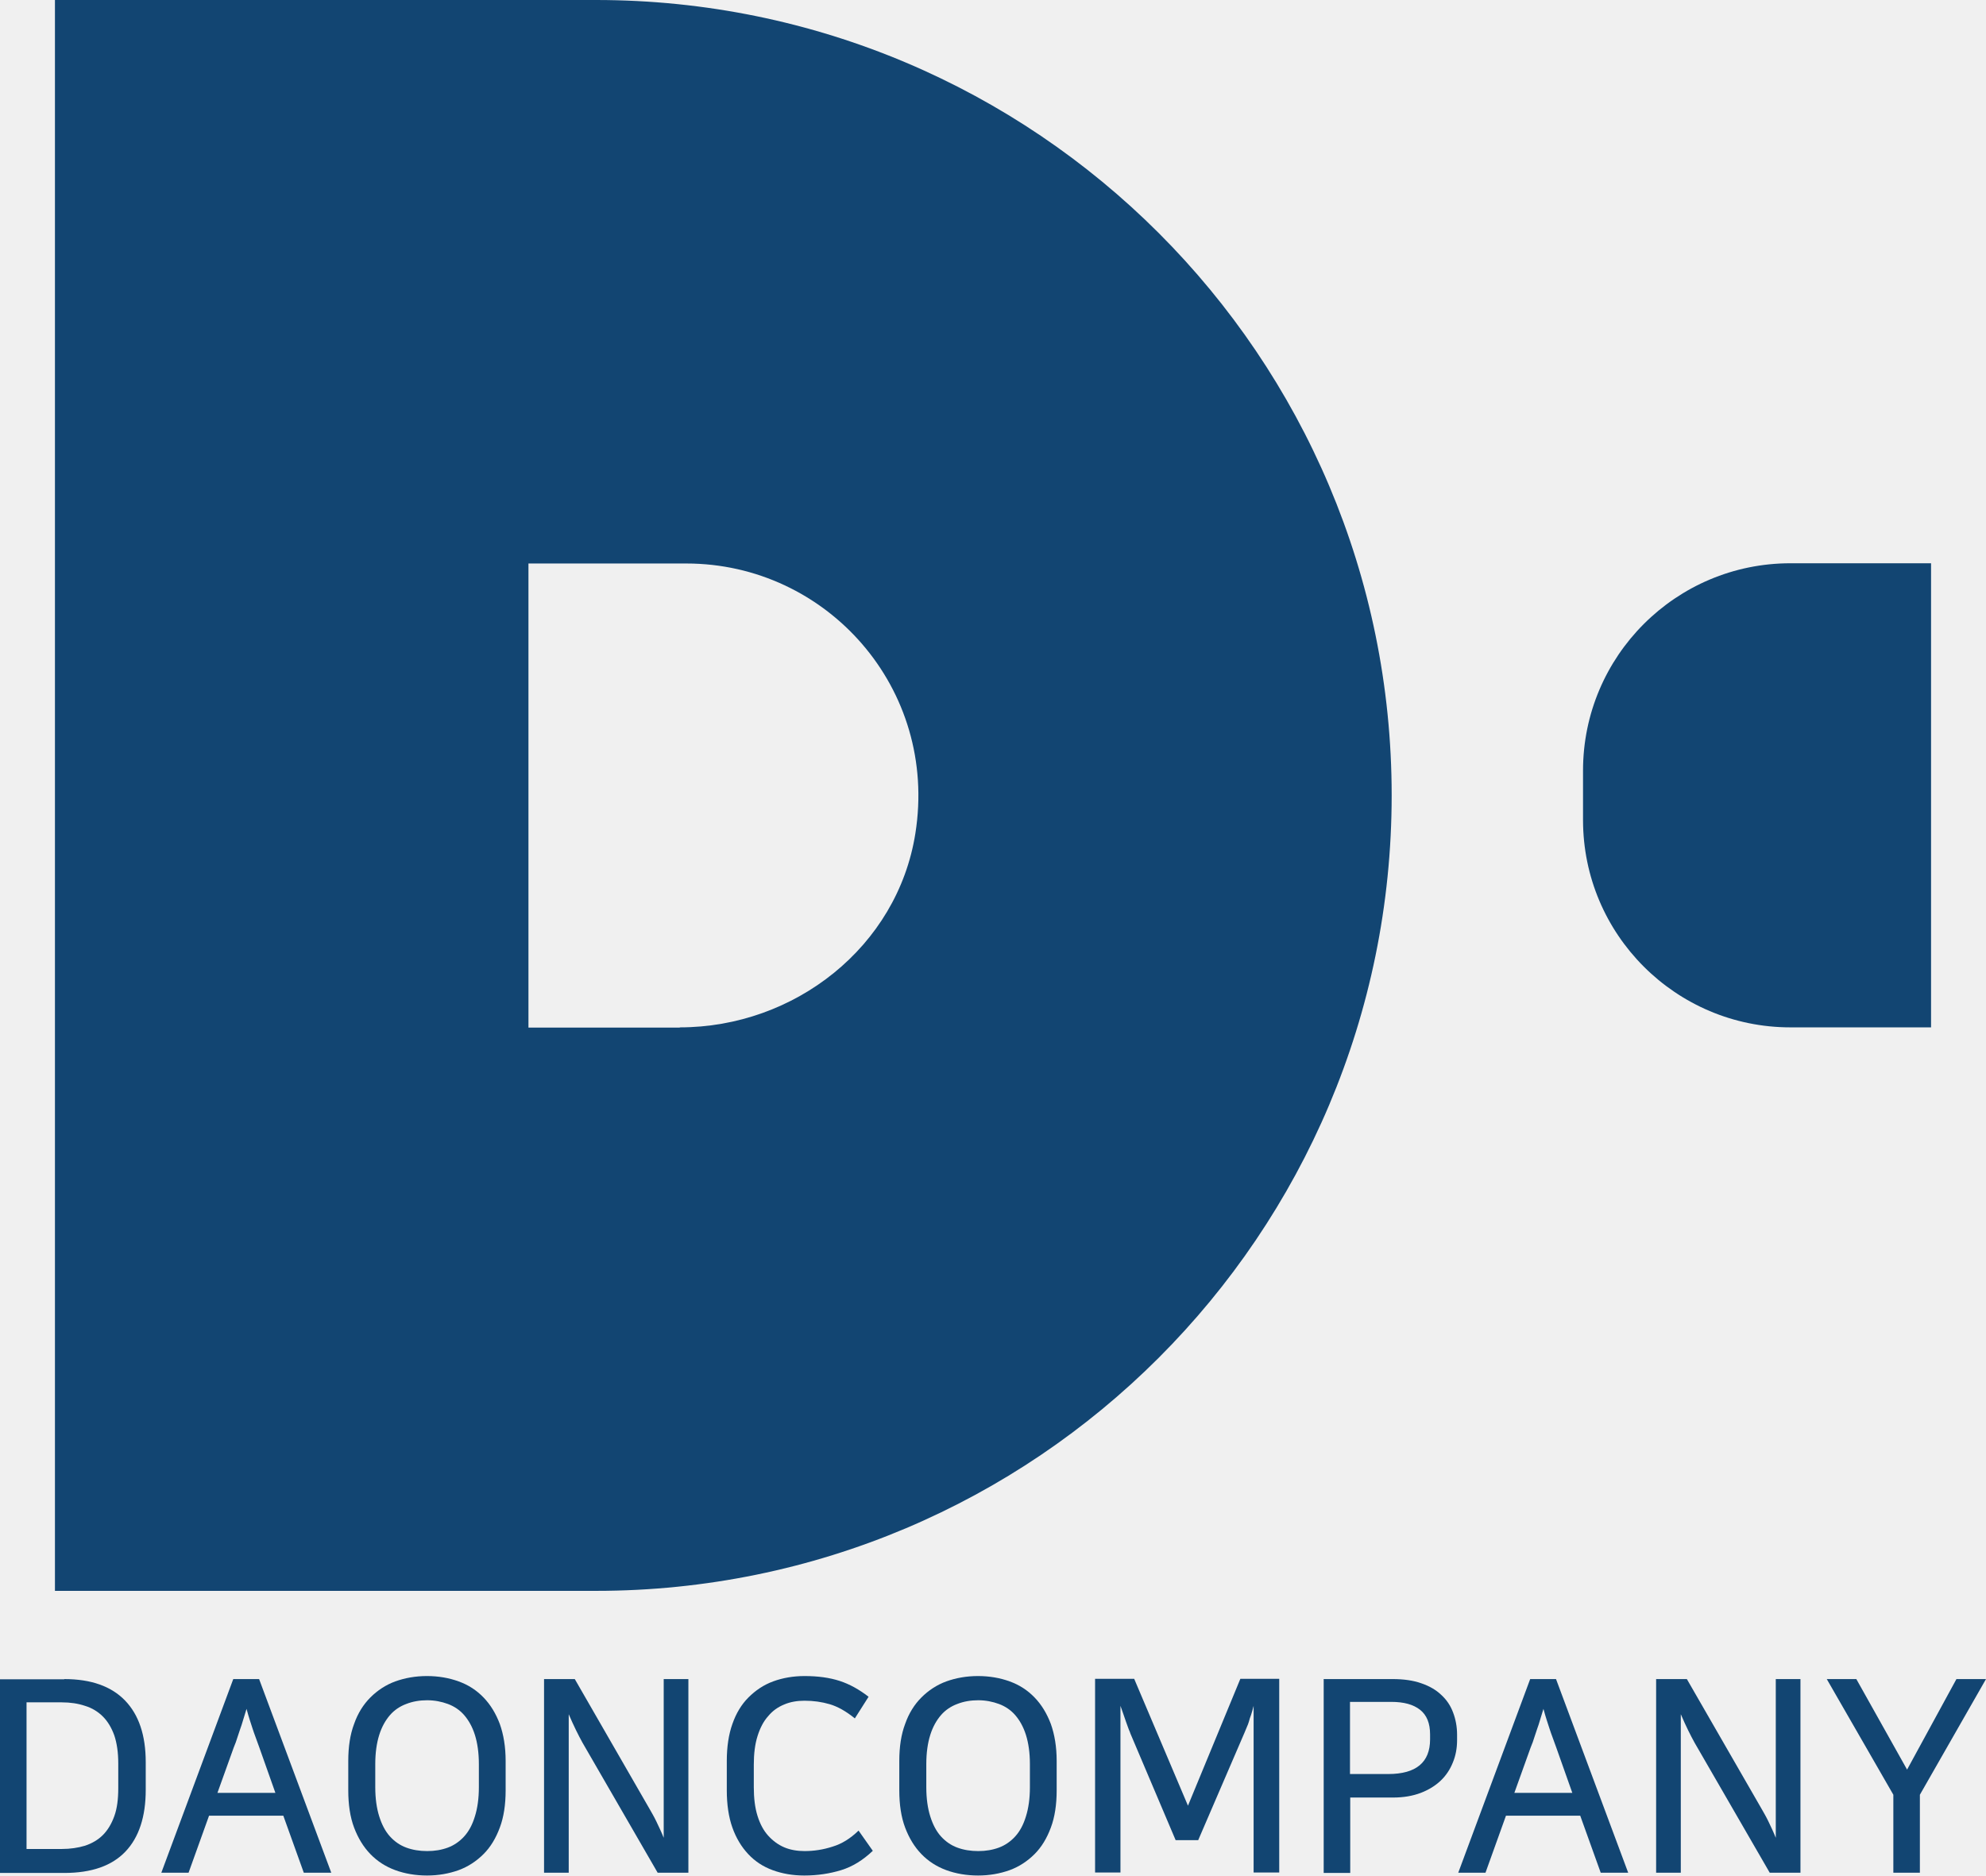
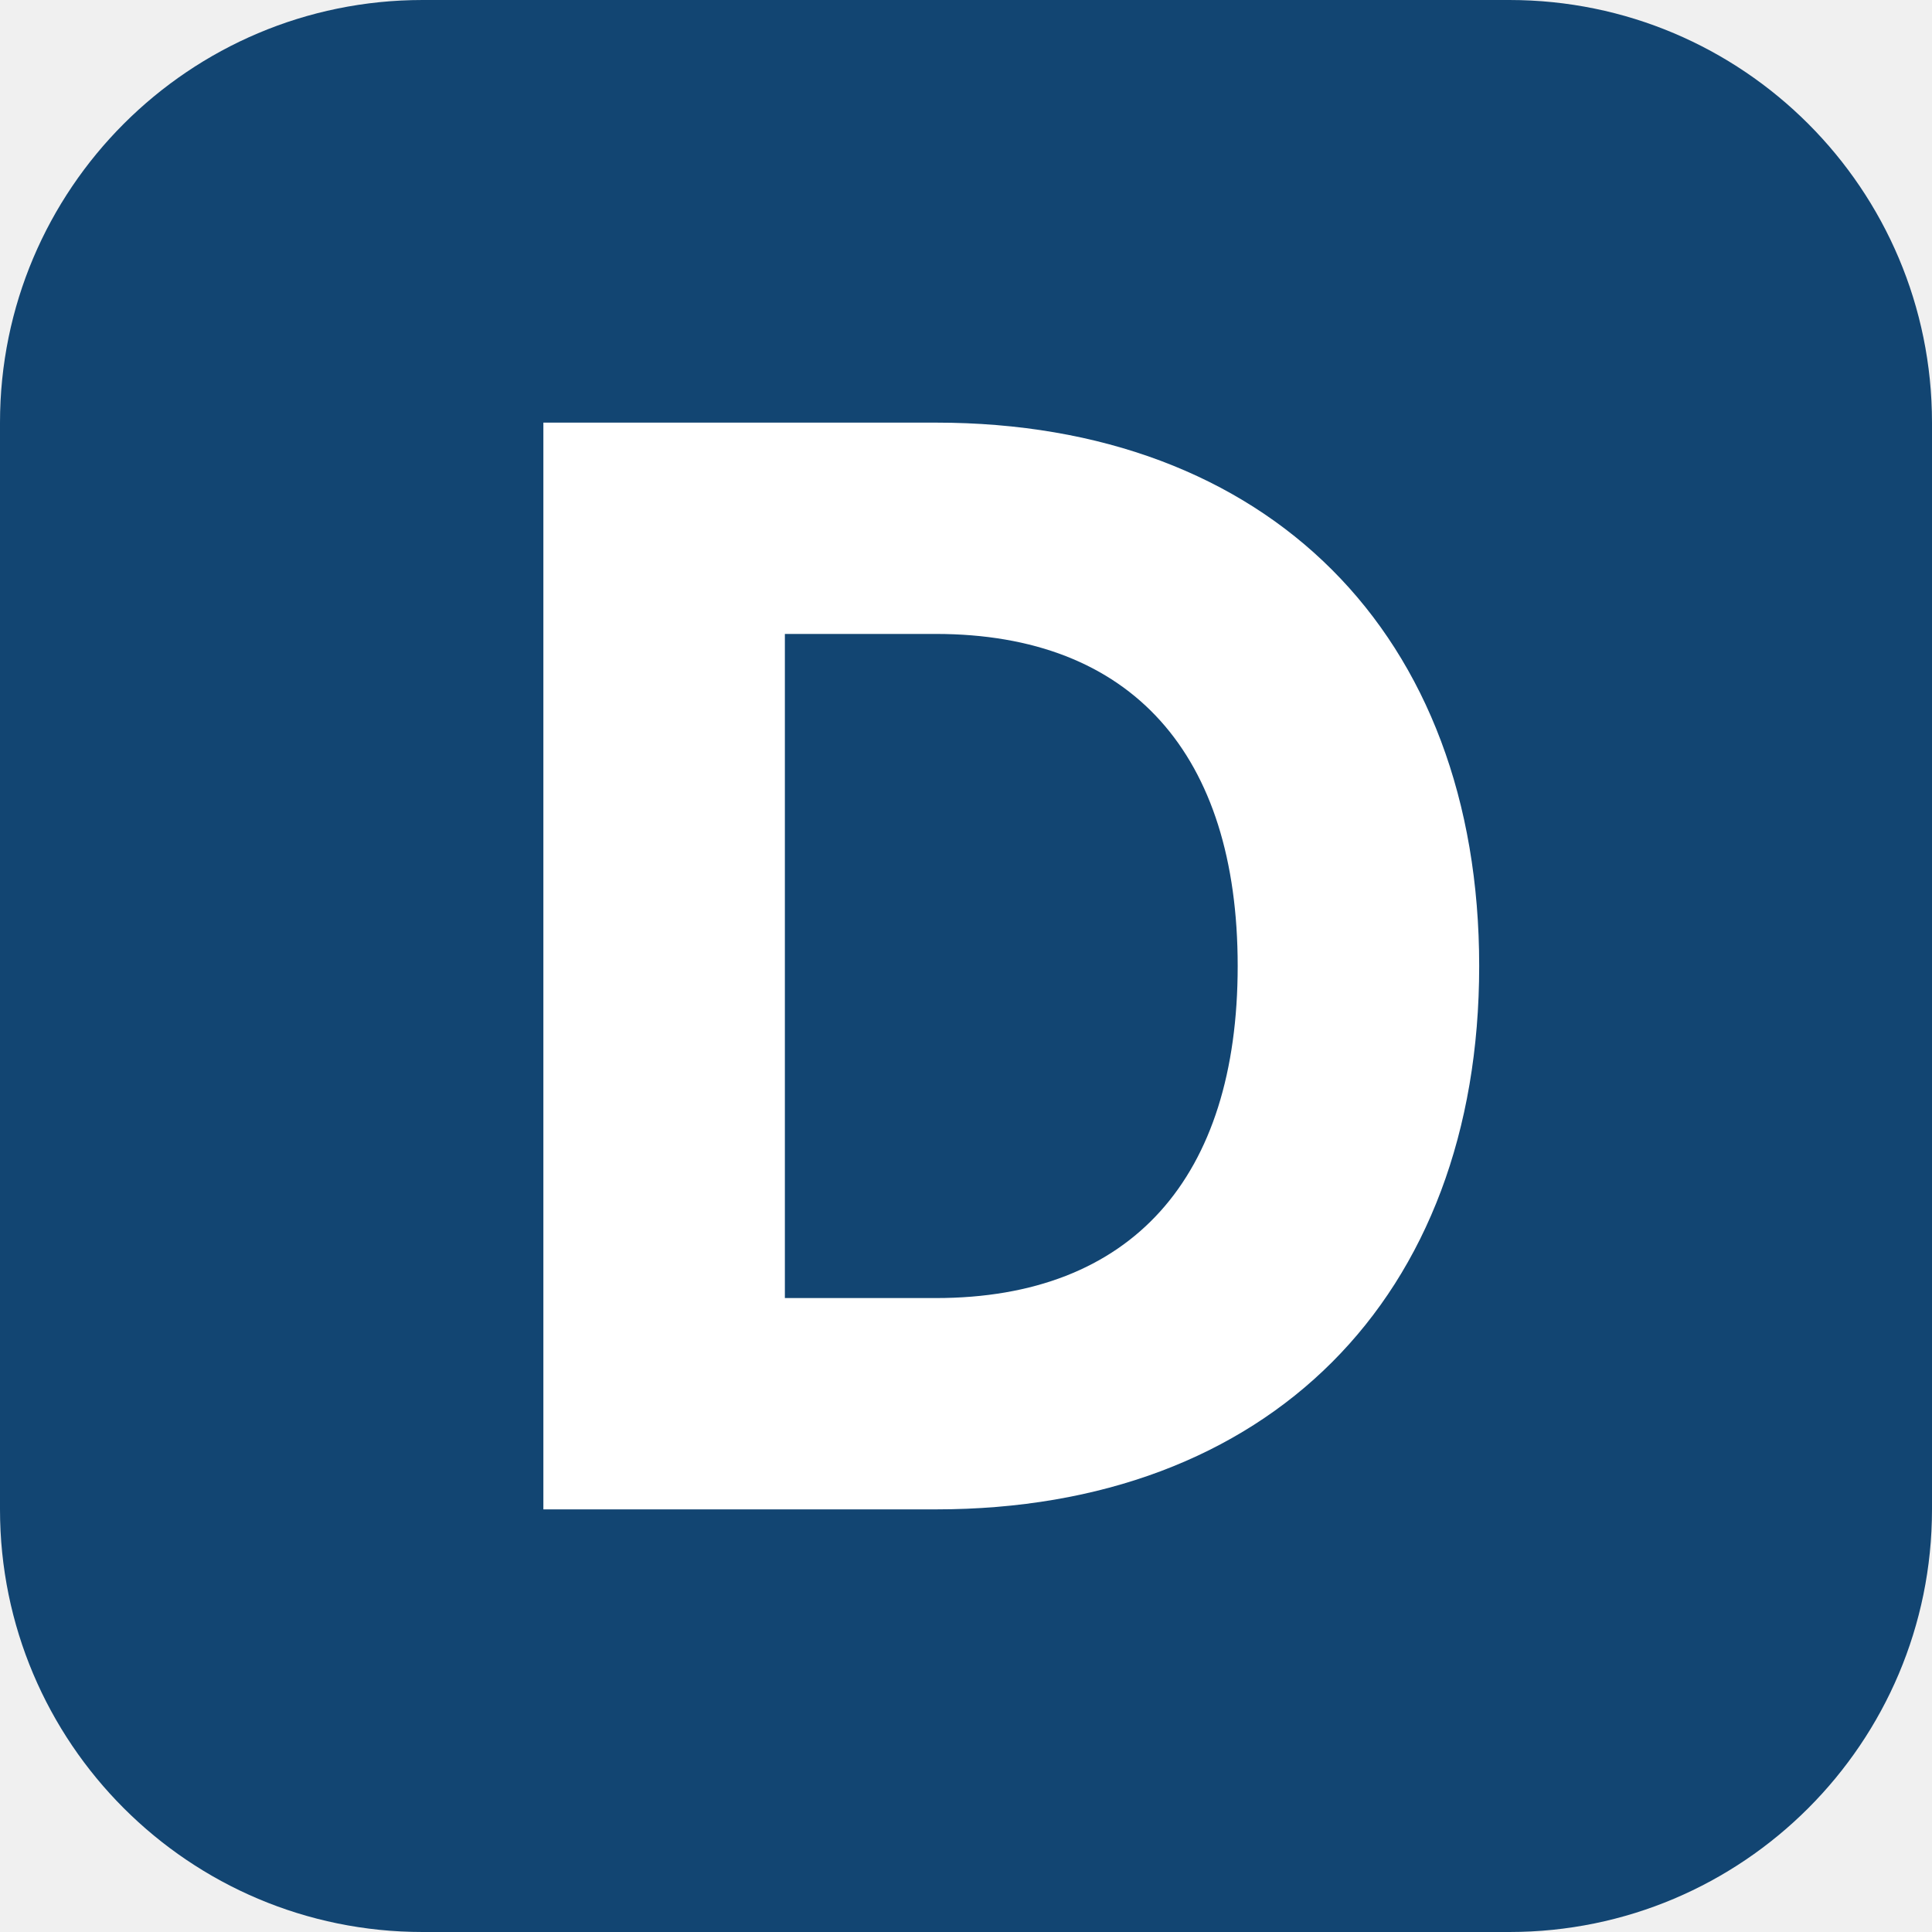
- <svg xmlns="http://www.w3.org/2000/svg" id="_레이어_1" data-name="레이어 1" viewBox="0 0 85.31 80.58">
-   <defs>
-     <style>
-       .cls-1 {
-         fill: #124572;
-       }
-     </style>
-   </defs>
-   <g>
-     <path class="cls-1" d="M2.76,72.14c1.15,0,2.02.31,2.61.92.59.61.89,1.49.89,2.65v1.19c0,1.15-.29,2.04-.87,2.65s-1.45.92-2.63.92H0v-8.32h2.76ZM1.14,79.44h1.51c.37,0,.7-.05,1-.14.3-.1.56-.25.77-.46.21-.21.37-.48.49-.81.12-.33.17-.73.17-1.2v-1.07c0-.47-.06-.87-.17-1.2-.12-.33-.28-.6-.49-.81-.21-.21-.47-.37-.77-.46-.3-.1-.63-.15-1-.15h-1.51v6.3Z" />
-     <path class="cls-1" d="M14.25,80.46h-1.2l-.88-2.45h-3.19l-.88,2.45h-1.17l3.09-8.32h1.11l3.1,8.32ZM9.34,77.03h2.49l-.69-1.95c-.06-.17-.12-.32-.16-.44-.05-.13-.09-.25-.13-.37-.04-.12-.08-.24-.12-.37s-.09-.29-.14-.48c-.06.19-.11.35-.15.49s-.08.26-.12.37c-.04.12-.08.24-.12.36-.04.13-.09.28-.16.44l-.7,1.95Z" />
-     <path class="cls-1" d="M18.35,80.58c-.5,0-.96-.08-1.37-.23s-.77-.38-1.07-.69-.53-.69-.7-1.14c-.17-.45-.25-.99-.25-1.6v-1.26c0-.61.08-1.14.25-1.59.16-.46.4-.84.7-1.14s.66-.54,1.07-.69c.42-.15.87-.23,1.36-.23s.95.08,1.36.23c.42.15.77.38,1.07.69s.53.69.7,1.14c.16.45.25.98.25,1.59v1.26c0,.61-.08,1.15-.25,1.6-.17.46-.4.84-.7,1.14s-.66.54-1.07.69c-.42.15-.87.23-1.36.23ZM18.35,73.05c-.32,0-.62.05-.9.16-.27.1-.51.26-.7.48s-.35.5-.46.85c-.11.35-.17.77-.17,1.25v1c0,.48.06.9.17,1.25.11.35.26.64.46.86.2.22.43.38.7.48.27.1.57.15.9.15s.62-.05.89-.15c.27-.1.51-.27.7-.48.2-.22.35-.5.46-.86.11-.35.17-.77.17-1.25v-1c0-.48-.06-.9-.17-1.25-.11-.35-.27-.63-.46-.85s-.43-.38-.7-.48c-.27-.1-.57-.16-.89-.16Z" />
-     <path class="cls-1" d="M24.69,72.14l3.23,5.61c.08.14.18.31.28.52.1.21.21.44.31.69v-6.82h1.06v8.32h-1.32l-3.23-5.59c-.08-.15-.18-.33-.28-.54-.1-.21-.21-.44-.31-.68v6.81h-1.06v-8.32h1.32Z" />
-     <path class="cls-1" d="M37.49,79.52c-.42.4-.87.68-1.36.83-.49.15-1.02.23-1.58.23-.5,0-.95-.08-1.36-.23s-.76-.38-1.05-.69c-.29-.31-.52-.69-.68-1.14-.16-.45-.24-.99-.24-1.6v-1.26c0-.61.08-1.14.24-1.59.16-.46.39-.84.69-1.14s.65-.54,1.06-.69c.41-.15.86-.23,1.35-.23.58,0,1.08.07,1.51.21.43.14.84.37,1.24.68l-.59.93c-.38-.31-.74-.51-1.08-.61-.34-.1-.7-.15-1.08-.15-.32,0-.61.05-.87.16-.27.11-.5.27-.69.5-.2.22-.35.51-.46.86-.11.35-.16.76-.16,1.23v.96c0,.48.05.89.16,1.24.11.35.26.63.46.85.2.22.43.39.69.5.26.11.56.16.87.16.4,0,.8-.06,1.2-.19.4-.12.77-.35,1.12-.69l.62.88Z" />
-     <path class="cls-1" d="M42.02,80.58c-.5,0-.96-.08-1.37-.23s-.77-.38-1.07-.69-.53-.69-.7-1.14c-.17-.45-.25-.99-.25-1.6v-1.26c0-.61.08-1.14.25-1.59.16-.46.4-.84.7-1.14s.66-.54,1.07-.69c.42-.15.87-.23,1.36-.23s.95.08,1.36.23c.42.15.77.38,1.07.69s.53.69.7,1.14c.16.45.25.98.25,1.59v1.26c0,.61-.08,1.15-.25,1.6-.17.46-.4.84-.7,1.14s-.66.54-1.07.69c-.42.15-.87.23-1.36.23ZM42.02,73.05c-.32,0-.62.05-.9.16-.27.1-.51.26-.7.48s-.35.5-.46.85c-.11.35-.17.77-.17,1.25v1c0,.48.06.9.17,1.25.11.35.26.64.46.86.2.22.43.38.7.48.27.1.57.15.9.15s.62-.05.89-.15c.27-.1.51-.27.7-.48.2-.22.35-.5.46-.86.11-.35.17-.77.17-1.25v-1c0-.48-.06-.9-.17-1.25-.11-.35-.27-.63-.46-.85s-.43-.38-.7-.48c-.27-.1-.57-.16-.89-.16Z" />
-     <path class="cls-1" d="M48.55,74.45c-.04-.08-.07-.17-.1-.25s-.06-.16-.09-.25c-.03-.08-.06-.18-.1-.29s-.08-.23-.13-.37v7.16h-1.09v-8.32h1.68l2.31,5.45,2.25-5.45h1.67v8.32h-1.1v-7.16c-.04.15-.07.28-.11.39-.04.1-.07.2-.09.28s-.06.17-.09.24c-.03.08-.07.16-.1.24l-1.99,4.62h-.97l-1.96-4.62Z" />
-     <path class="cls-1" d="M56.85,72.14h2.98c.47,0,.88.06,1.22.18.35.12.63.28.86.5.23.21.4.46.51.76.11.29.17.61.17.95v.24c0,.34-.06.66-.18.95-.12.3-.29.56-.52.78-.23.22-.52.4-.86.53-.34.13-.74.2-1.19.2h-1.84v3.24h-1.14v-8.32ZM57.99,73.13v3.09h1.64c1.2,0,1.8-.5,1.8-1.49v-.21c0-.48-.14-.83-.43-1.06s-.7-.34-1.24-.34h-1.77Z" />
-     <path class="cls-1" d="M69.96,80.46h-1.2l-.88-2.45h-3.19l-.88,2.45h-1.17l3.09-8.32h1.11l3.1,8.32ZM65.05,77.03h2.49l-.69-1.95c-.06-.17-.12-.32-.16-.44-.05-.13-.09-.25-.13-.37-.04-.12-.08-.24-.12-.37s-.09-.29-.14-.48c-.06.19-.11.35-.15.49s-.08.26-.12.37c-.04.12-.08.24-.12.36-.04.13-.09.28-.16.44l-.7,1.95Z" />
-     <path class="cls-1" d="M72.46,72.14l3.23,5.61c.08.14.18.31.28.52.1.21.21.44.31.69v-6.82h1.06v8.32h-1.32l-3.23-5.59c-.08-.15-.18-.33-.28-.54-.1-.21-.21-.44-.31-.68v6.81h-1.06v-8.32h1.32Z" />
-     <path class="cls-1" d="M82.47,77.11v3.35h-1.14v-3.35l-2.86-4.97h1.27l2.18,3.89,2.12-3.89h1.27l-2.84,4.97Z" />
-   </g>
-   <g>
-     <path class="cls-1" d="M25.6,0H2.36s0,68.35,0,68.35h23.24c18.88,0,34.18-15.3,34.18-34.18h0C59.78,15.3,44.48,0,25.6,0ZM29.2,44.15h-6.5v-19.94h6.78c6.04,0,10.83,5.37,9.84,11.6-.77,4.87-5.19,8.33-10.12,8.33Z" />
-     <path class="cls-1" d="M68,24.21h6.04c4.92,0,8.91,3.99,8.91,8.91v2.12c0,4.92-3.99,8.91-8.91,8.91h-6.04v-19.94h0Z" transform="translate(150.95 68.35) rotate(-180)" />
-   </g>
+ <svg xmlns="http://www.w3.org/2000/svg" viewBox="0 0 64 64">
+   <rect width="64" height="64" rx="14" fill="#124572" />
+   <path fill="#fff" fill-rule="evenodd" d="M18 14h13c11 0 18 7 18 18s-7 18-18 18H18zm8 7v22h5c6.5 0 10-4 10-11s-3.5-11-10-11z" />
</svg>
